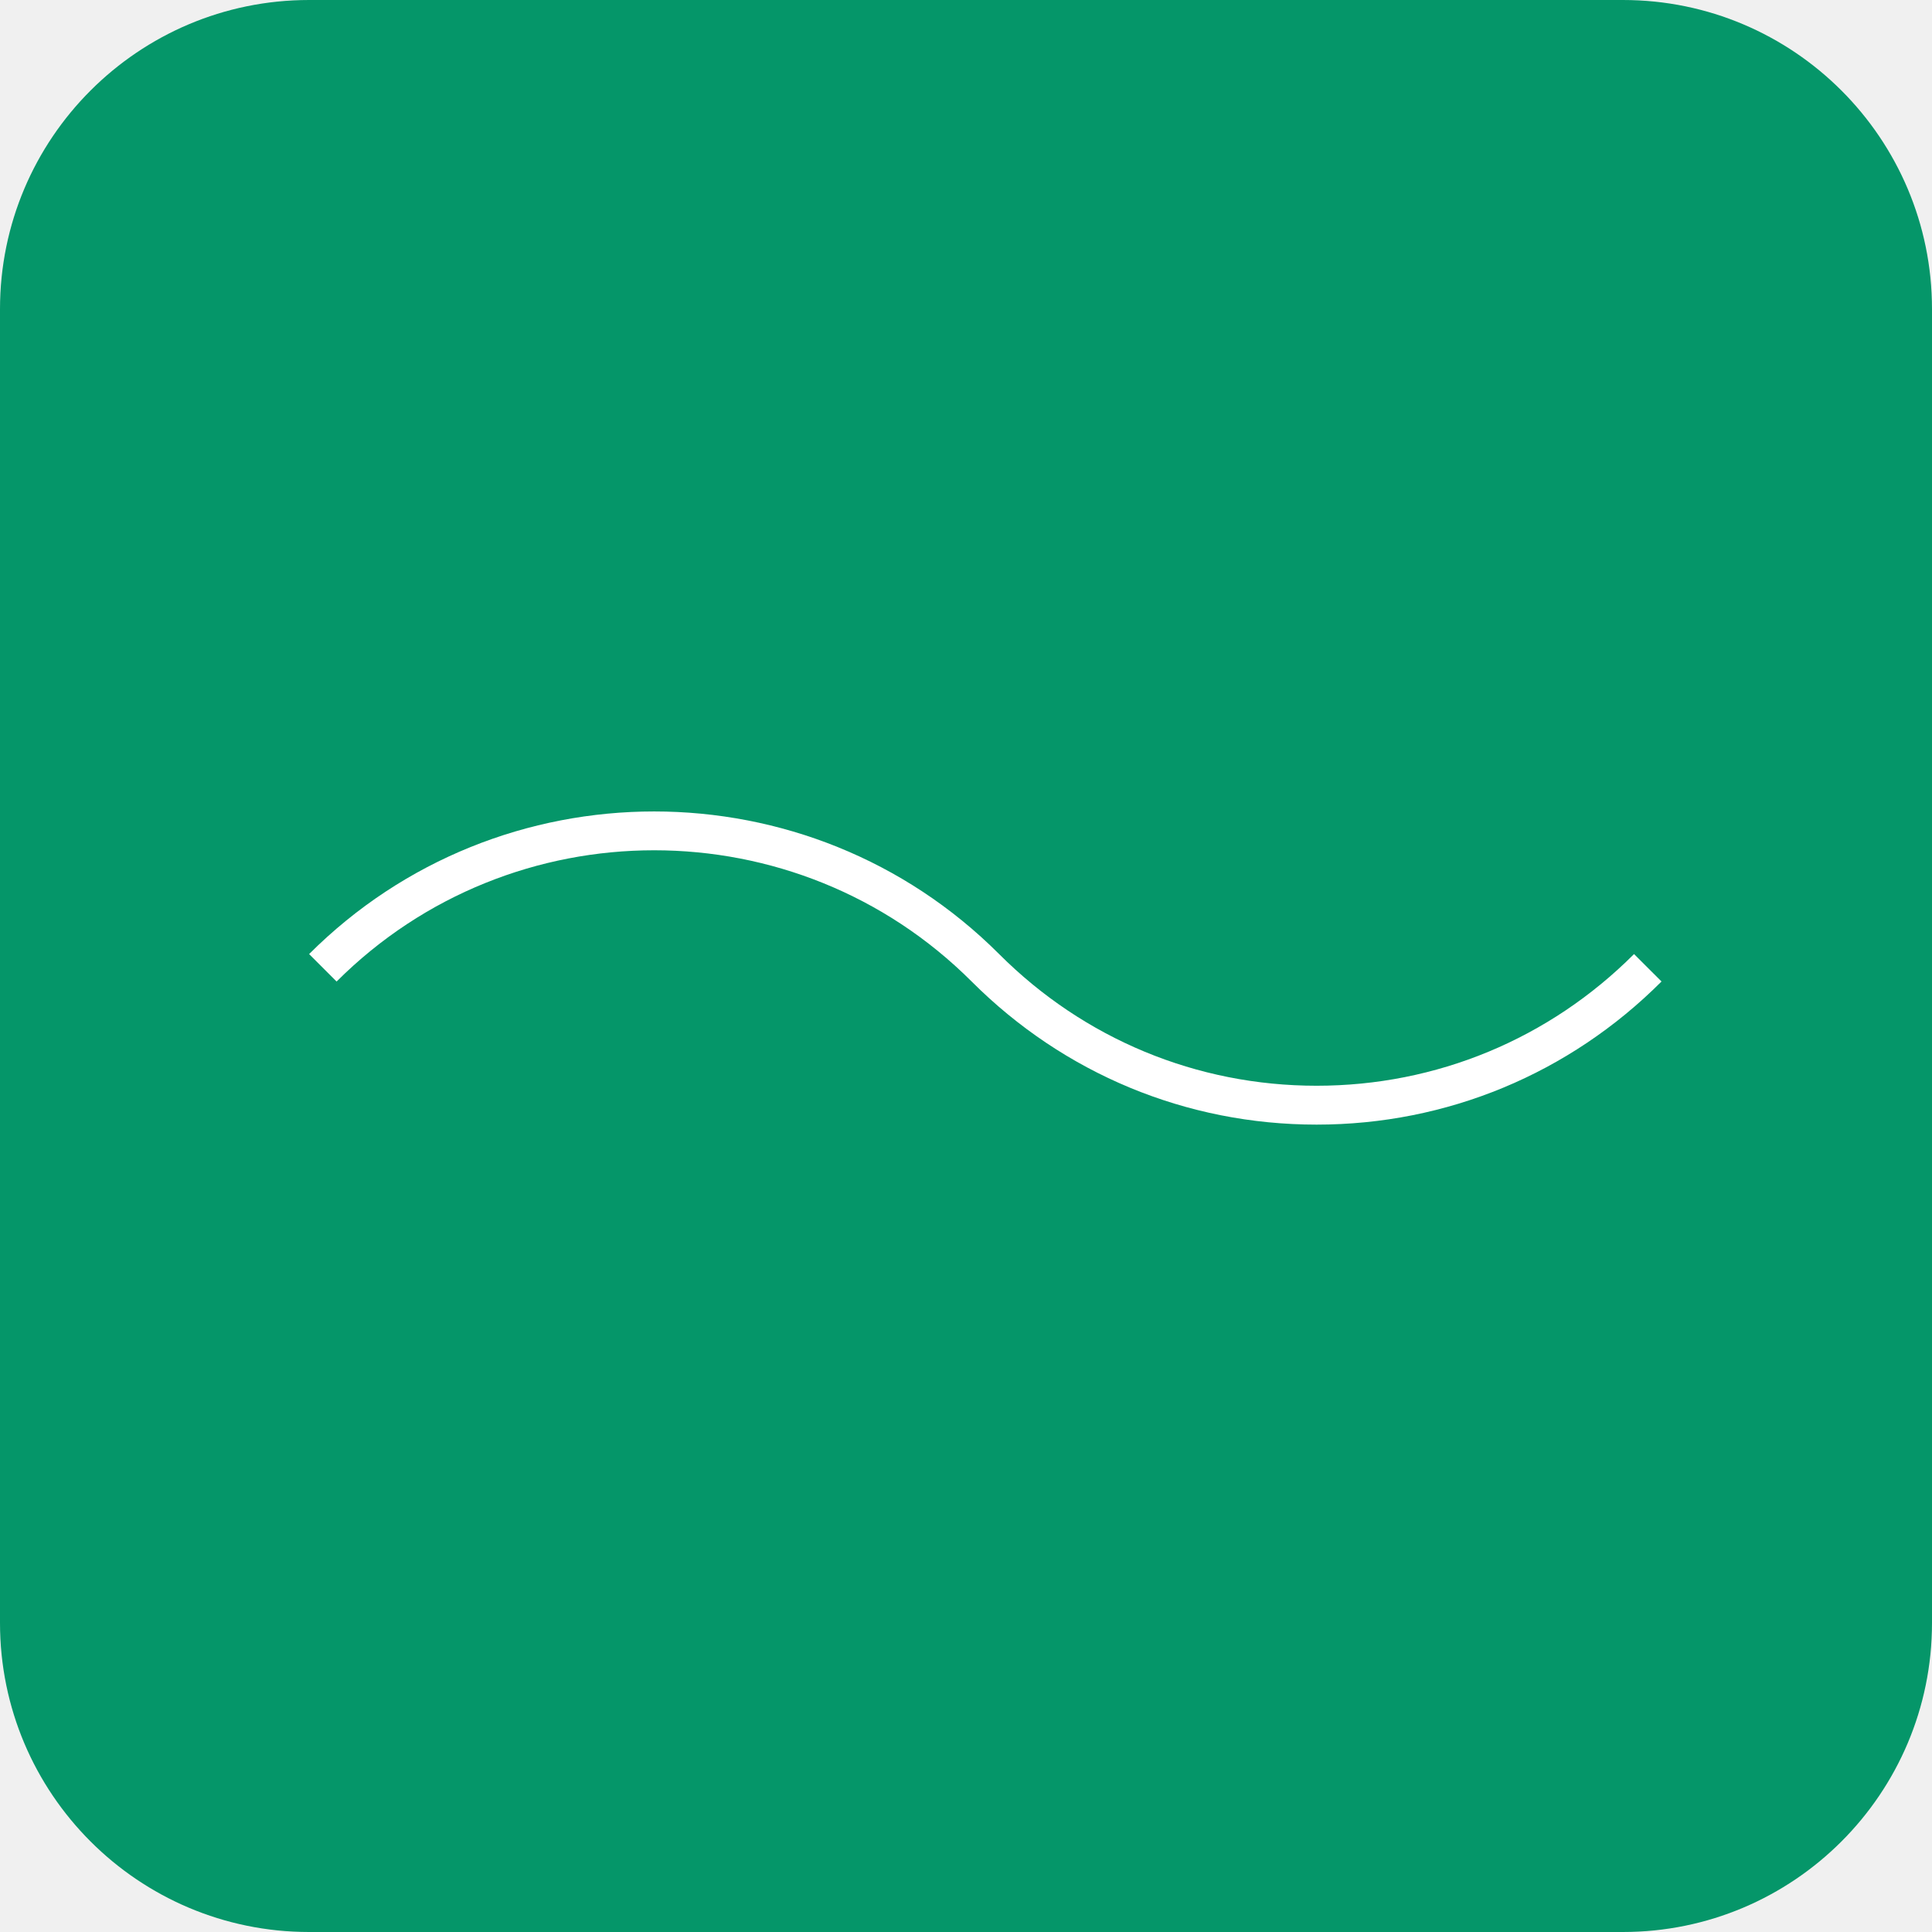
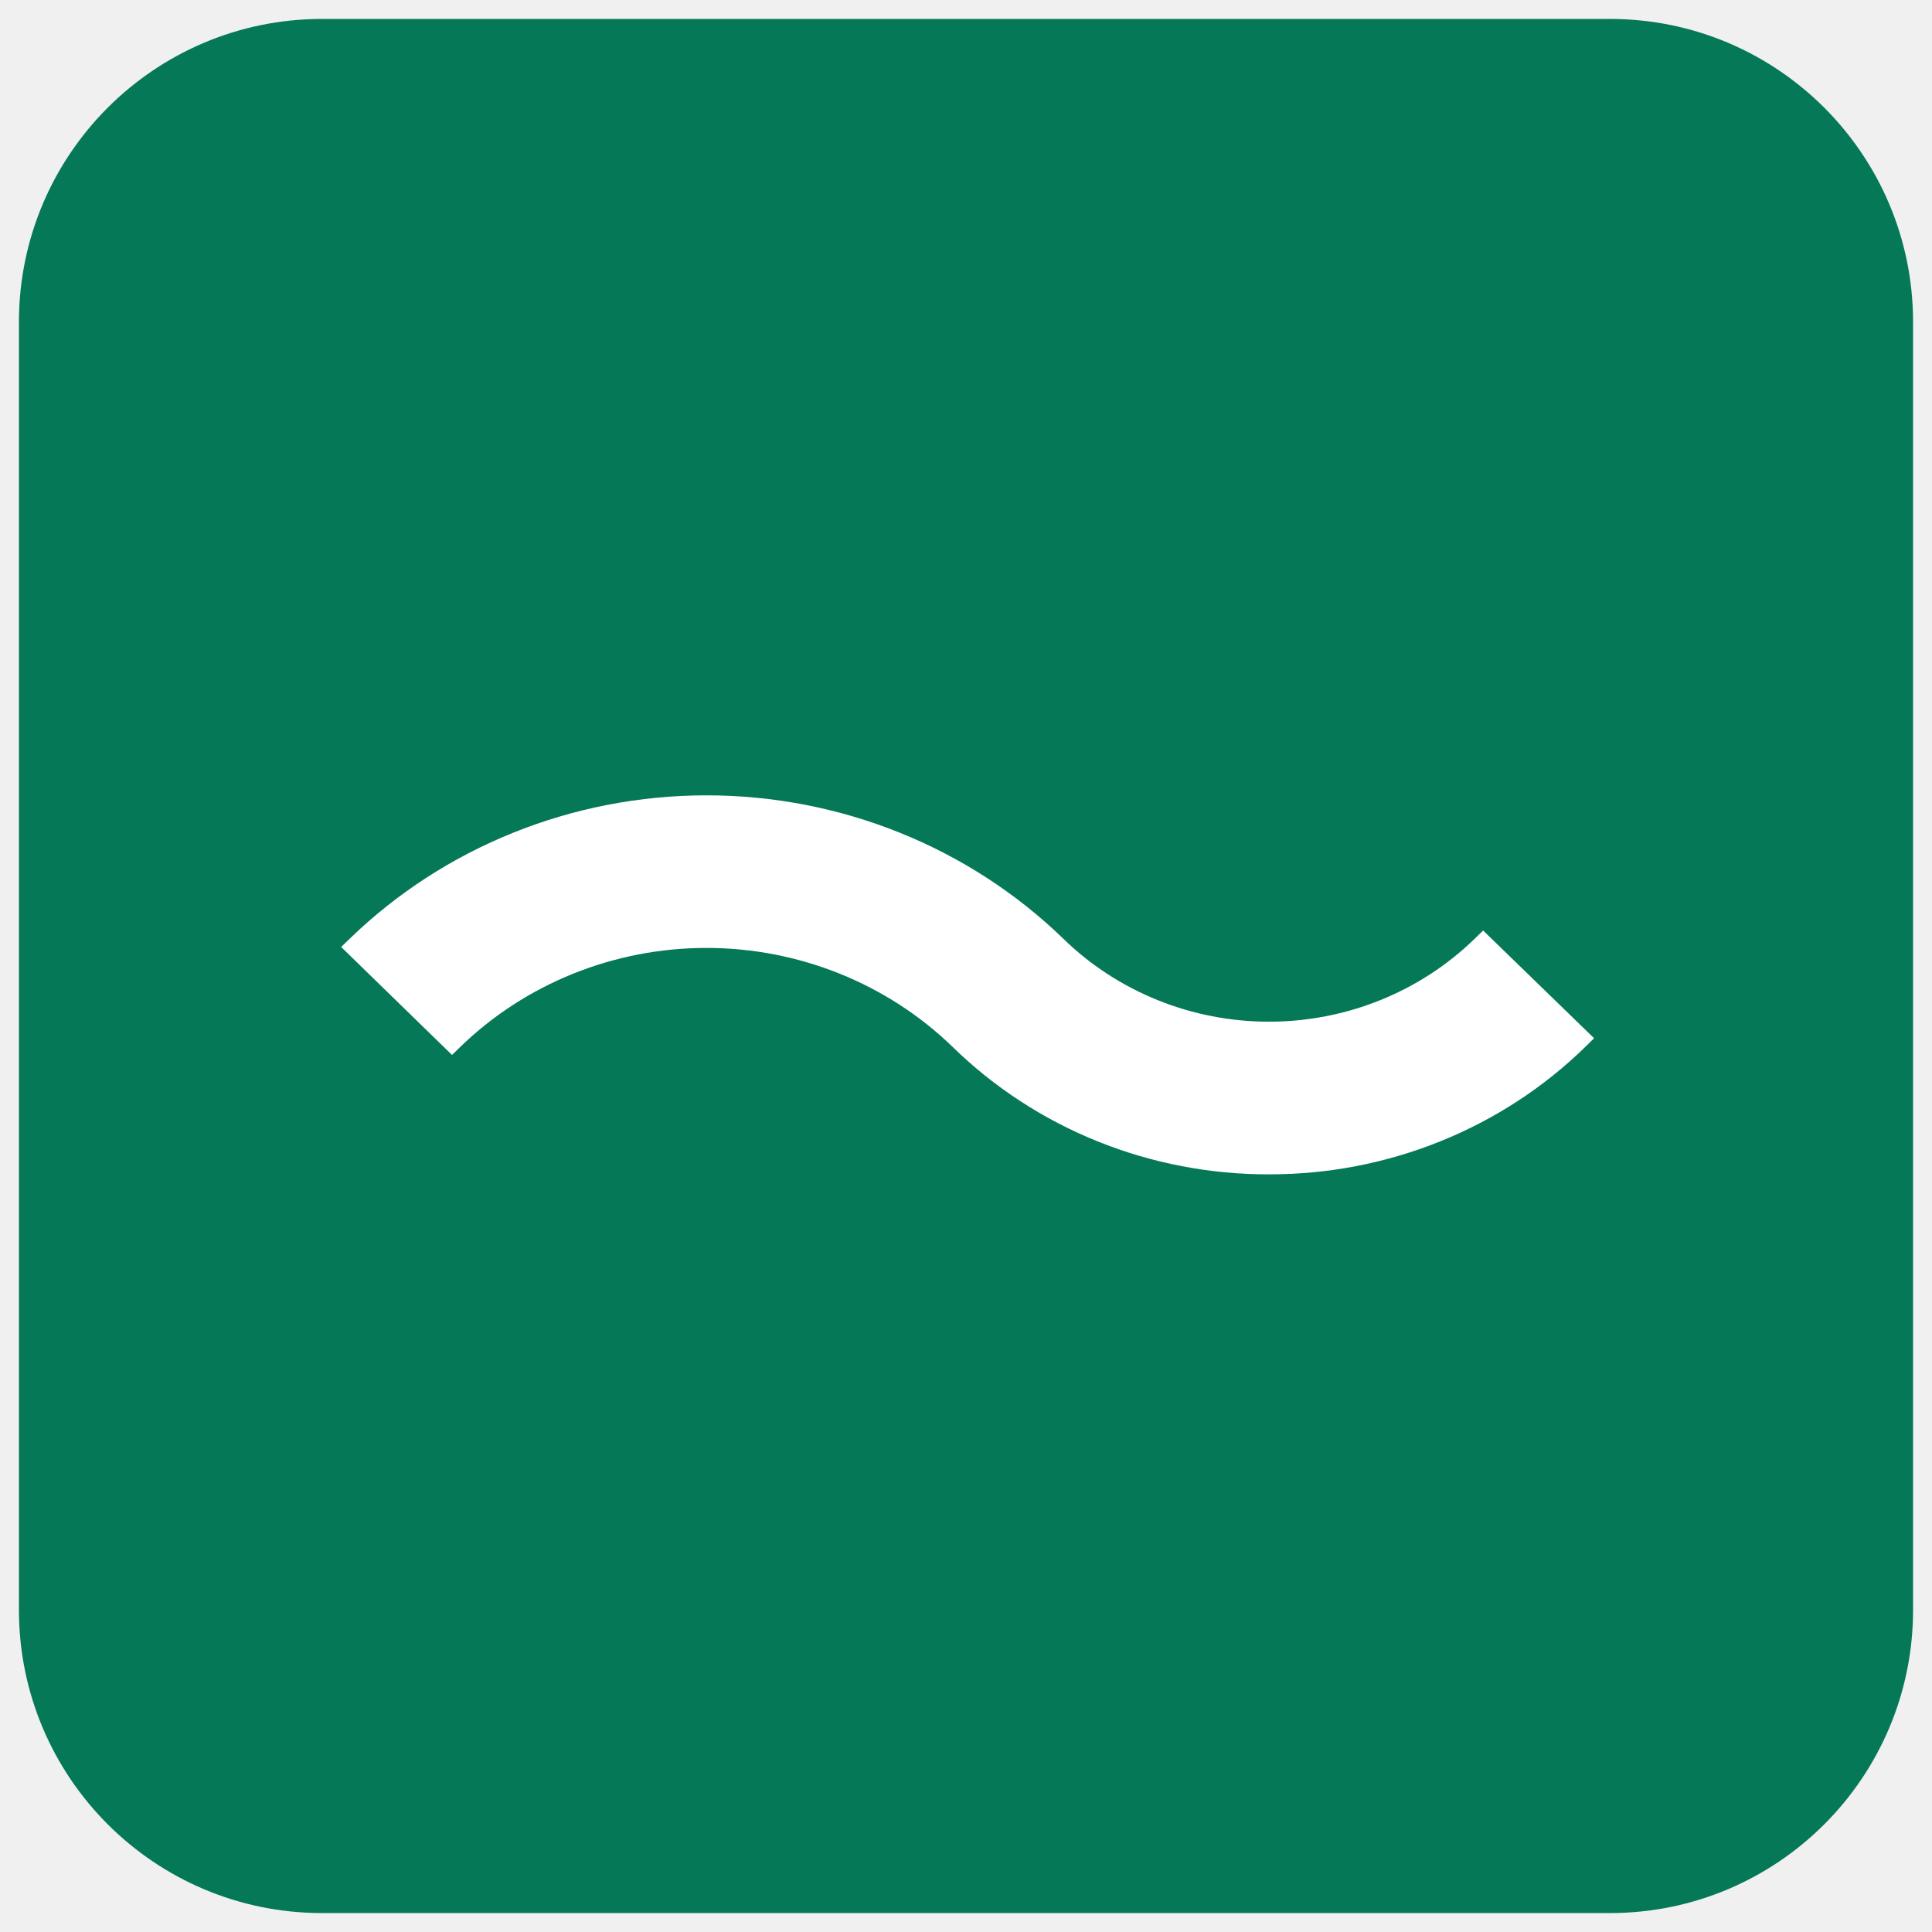
- <svg xmlns="http://www.w3.org/2000/svg" width="50" height="50" viewBox="0 0 50 50" fill="none">
-   <rect width="50" height="50" rx="8" fill="#059669" />
-   <path d="M34.074 29.105C30.703 29.105 27.533 27.789 25.146 25.401C20.615 20.873 13.243 20.873 8.711 25.402L8 24.691C12.924 19.77 20.934 19.77 25.857 24.691C28.054 26.889 30.972 28.099 34.074 28.099C37.175 28.099 40.093 26.889 42.289 24.691L43 25.401C40.614 27.789 37.444 29.105 34.074 29.105Z" fill="white" />
+ <svg xmlns="http://www.w3.org/2000/svg" width="51" height="51" viewBox="0 0 51 51" fill="none">
+   <rect x="0.5" y="0.5" width="50" height="50" rx="8" fill="#047857" />
+   <g clip-path="url(#clip0_11454_10666)">
+     <path d="M33.492 31C31.94 31.002 30.403 30.706 28.97 30.128C27.536 29.549 26.235 28.7 25.141 27.63C23.417 25.961 21.082 25.023 18.648 25.023C16.215 25.023 13.88 25.961 12.156 27.63L11.932 27.848L9.006 24.998L9.23 24.781C11.731 22.357 15.118 20.995 18.65 20.995C22.181 20.995 25.569 22.357 28.07 24.781C28.782 25.475 29.628 26.025 30.56 26.401C31.491 26.777 32.49 26.97 33.498 26.97C34.507 26.97 35.506 26.777 36.437 26.401C37.369 26.025 38.215 25.475 38.927 24.781L39.151 24.563L42.08 27.407L41.859 27.624C40.764 28.697 39.46 29.548 38.024 30.127C36.588 30.707 35.047 31.003 33.492 31Z" fill="white" />
+   </g>
+   <defs>
+     <clipPath id="clip0_11454_10666">
+       <rect width="33.077" height="10" fill="white" transform="translate(9 21)" />
+     </clipPath>
+   </defs>
</svg>
